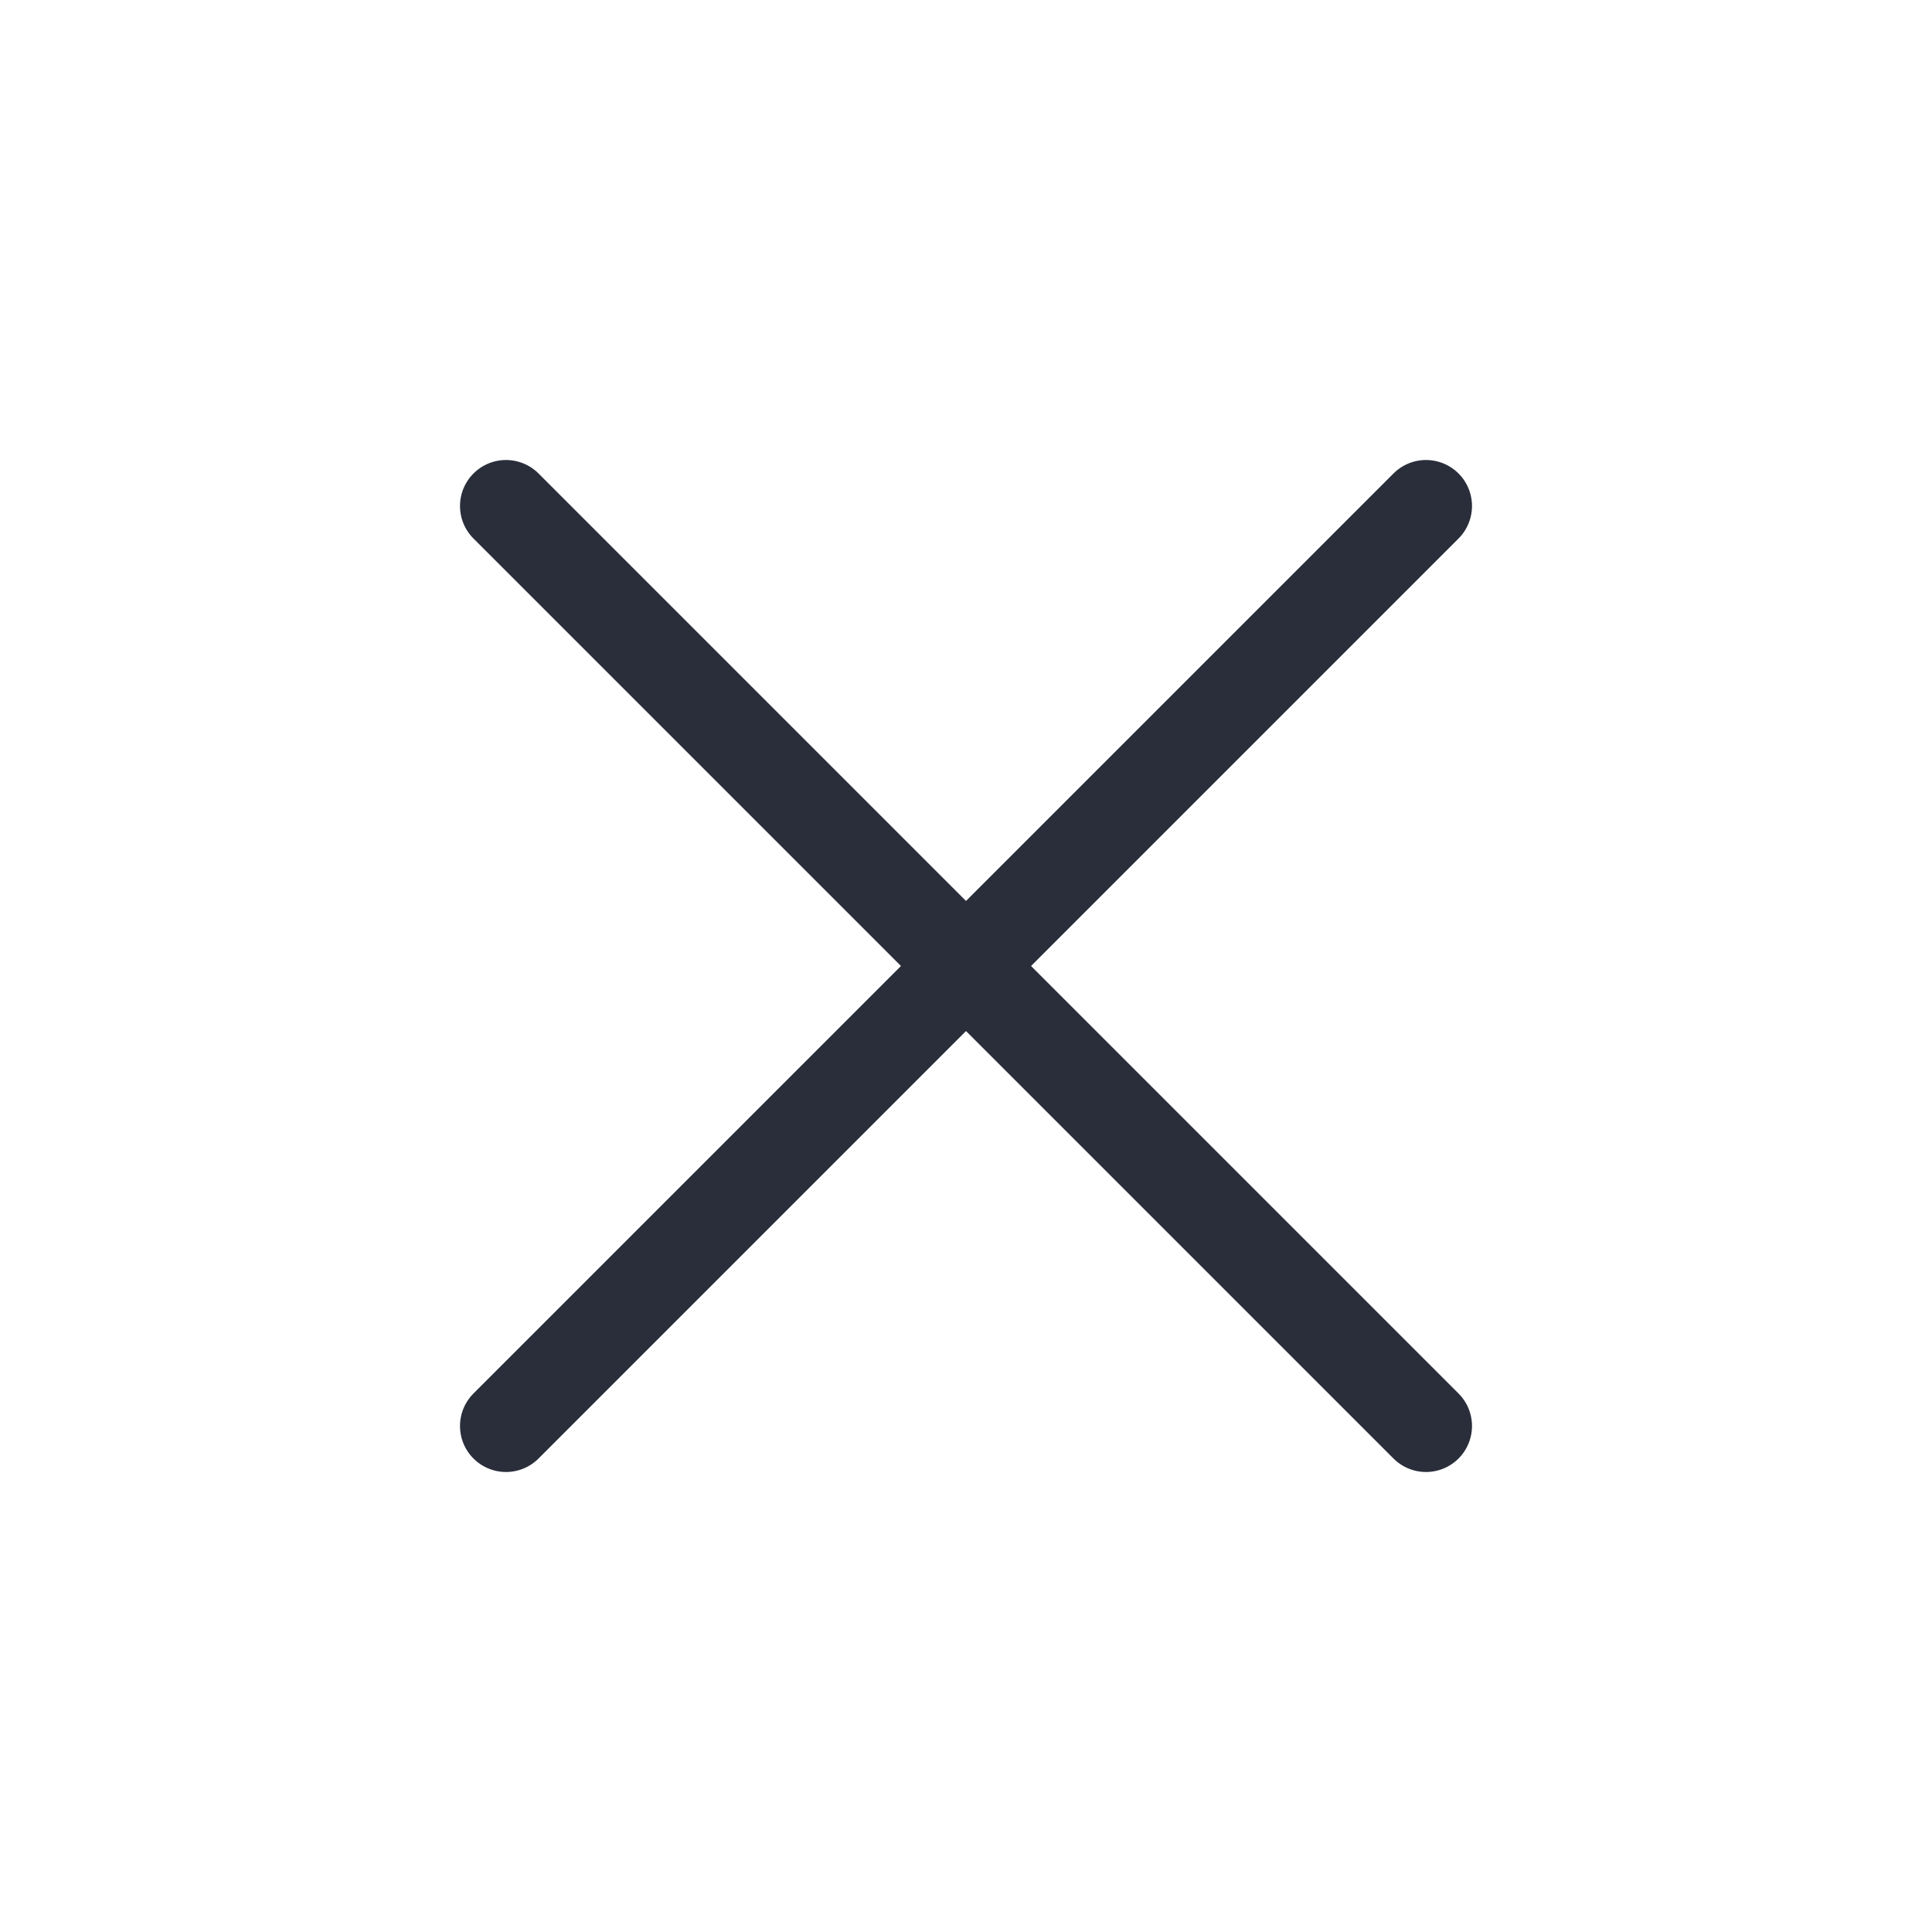
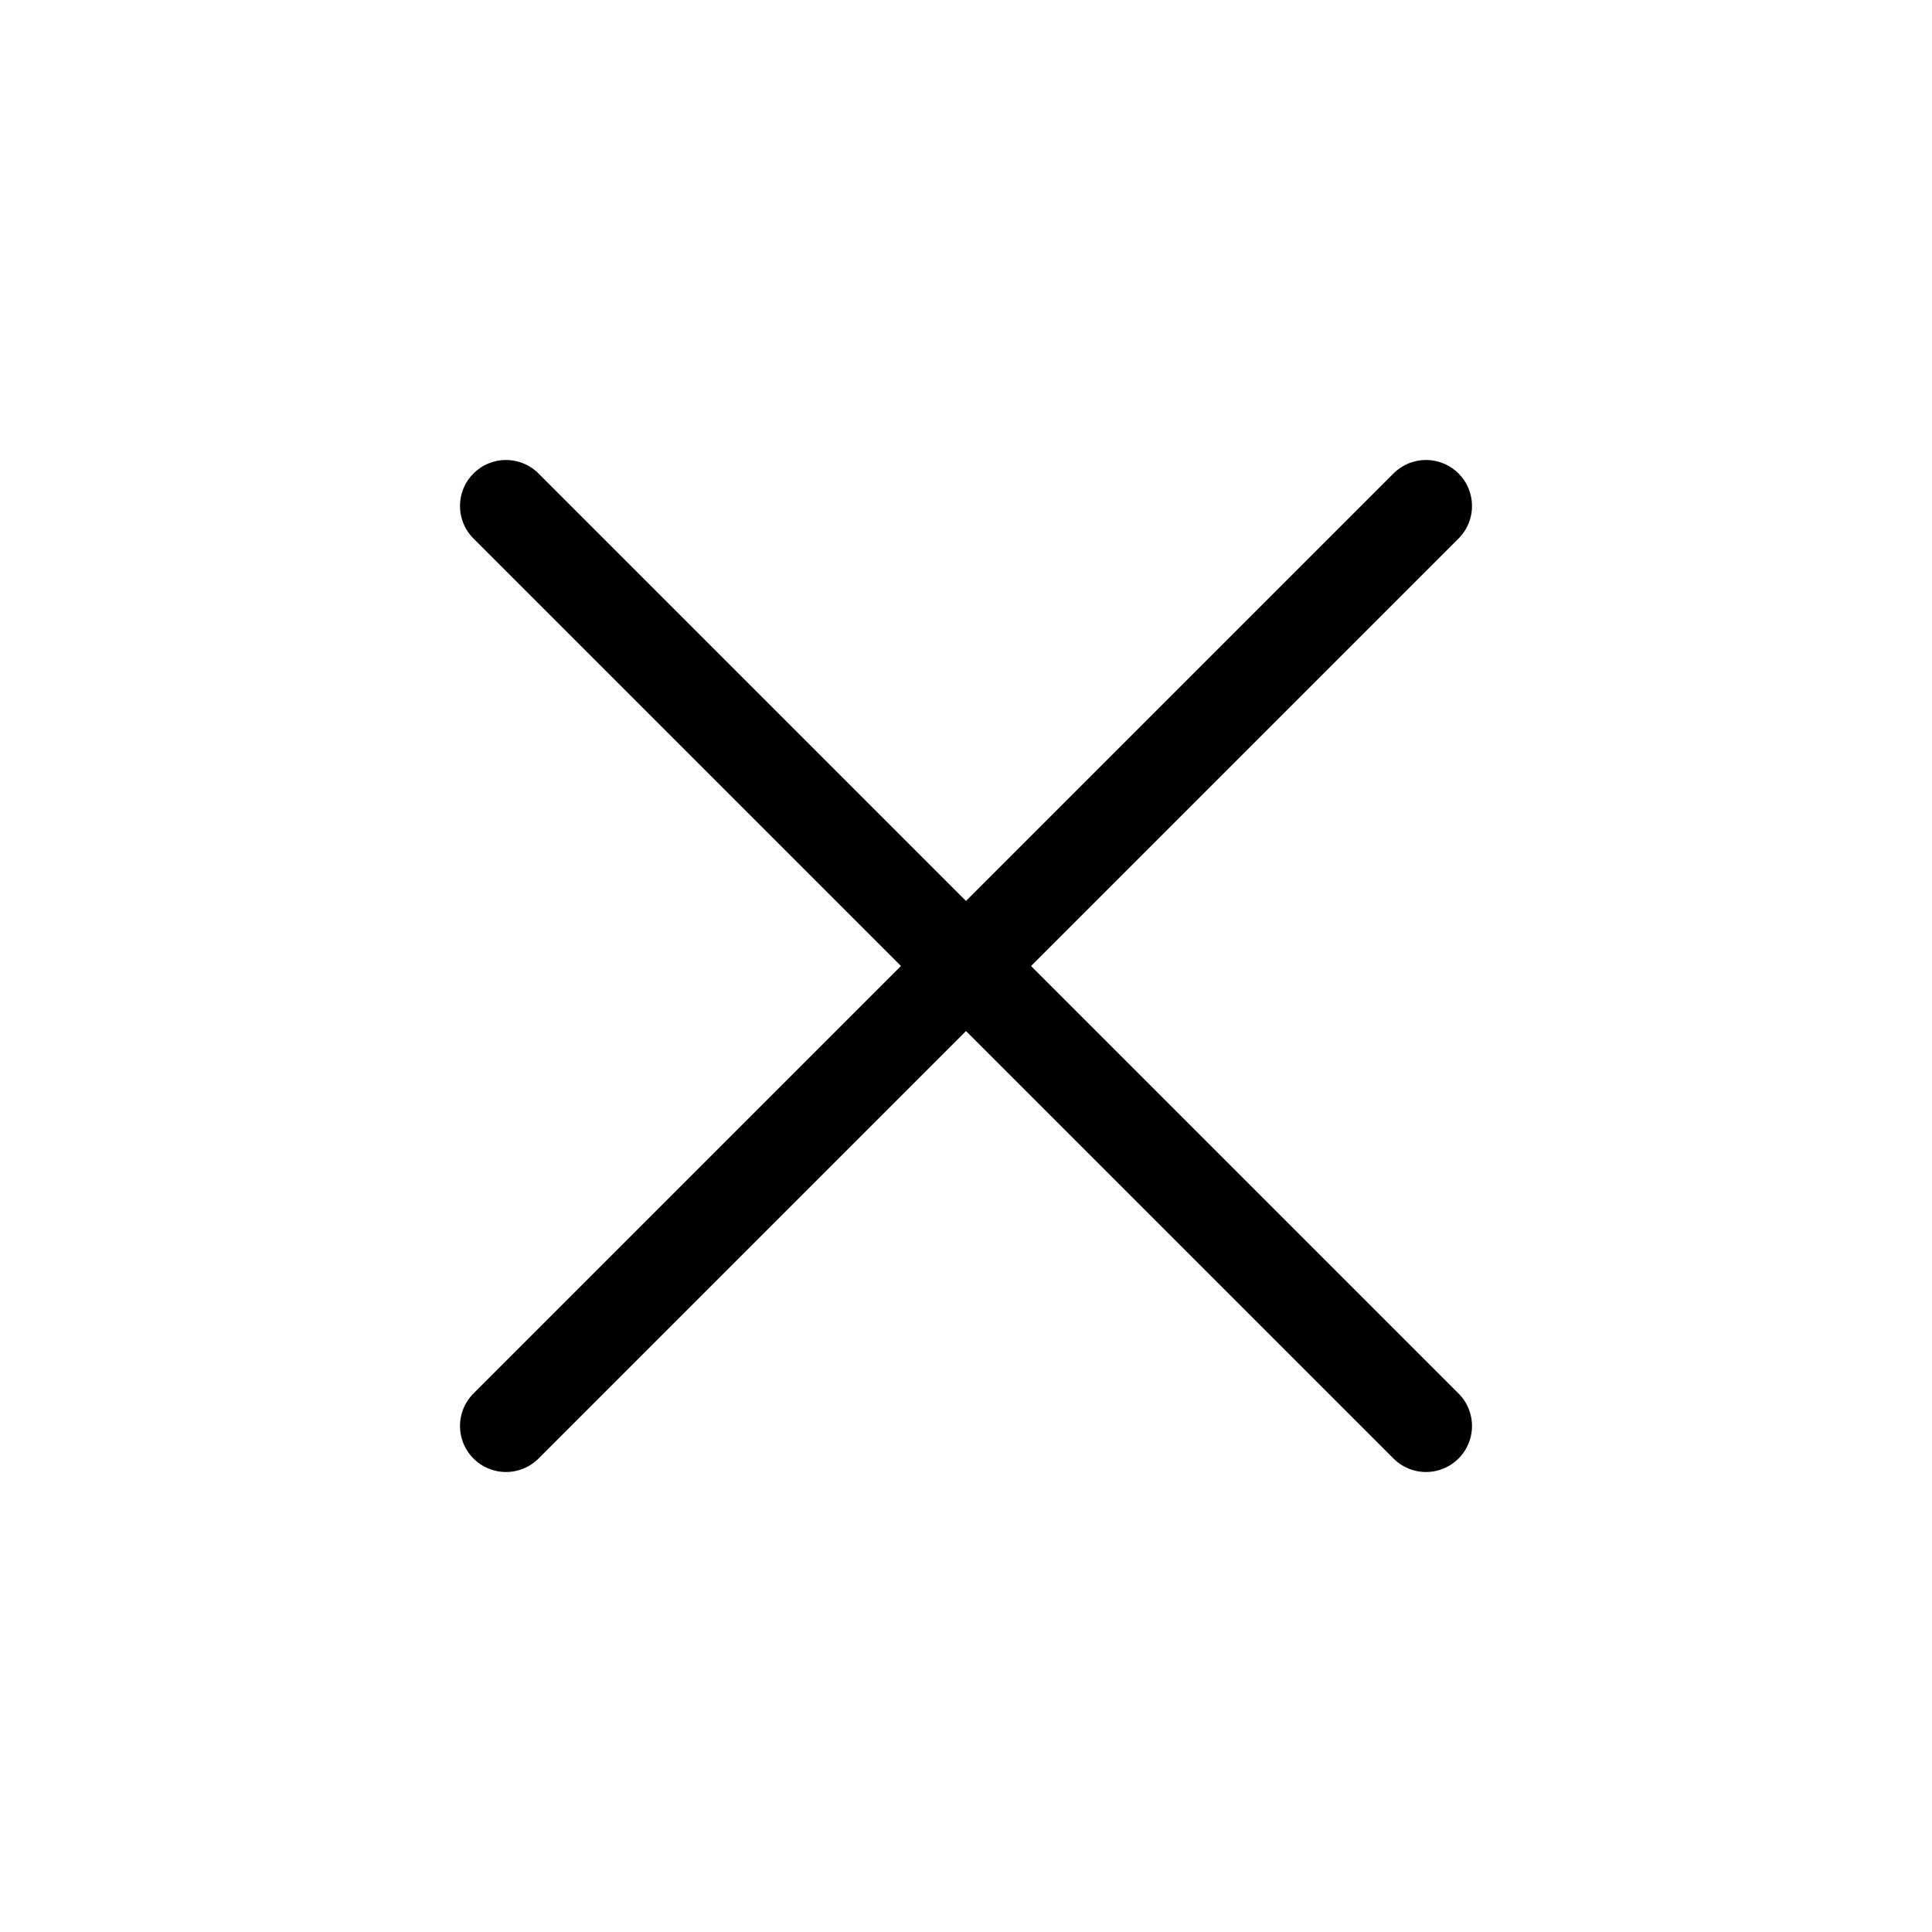
- <svg xmlns="http://www.w3.org/2000/svg" height="21" viewBox="0 0 21 21" width="21">
-   <g fill="none" fill-rule="evenodd" stroke="#2a2e3b" stroke-linecap="round" stroke-linejoin="round" transform="translate(5 5)">
+ <svg xmlns="http://www.w3.org/2000/svg" viewBox="0 0 21 21">
+   <g fill="none" fill-rule="evenodd" stroke="currentColor" stroke-linecap="round" stroke-linejoin="round" transform="translate(5 5)">
    <path d="m.5 10.5 10-10" />
    <path d="m10.5 10.5-10-10z" />
  </g>
</svg>
